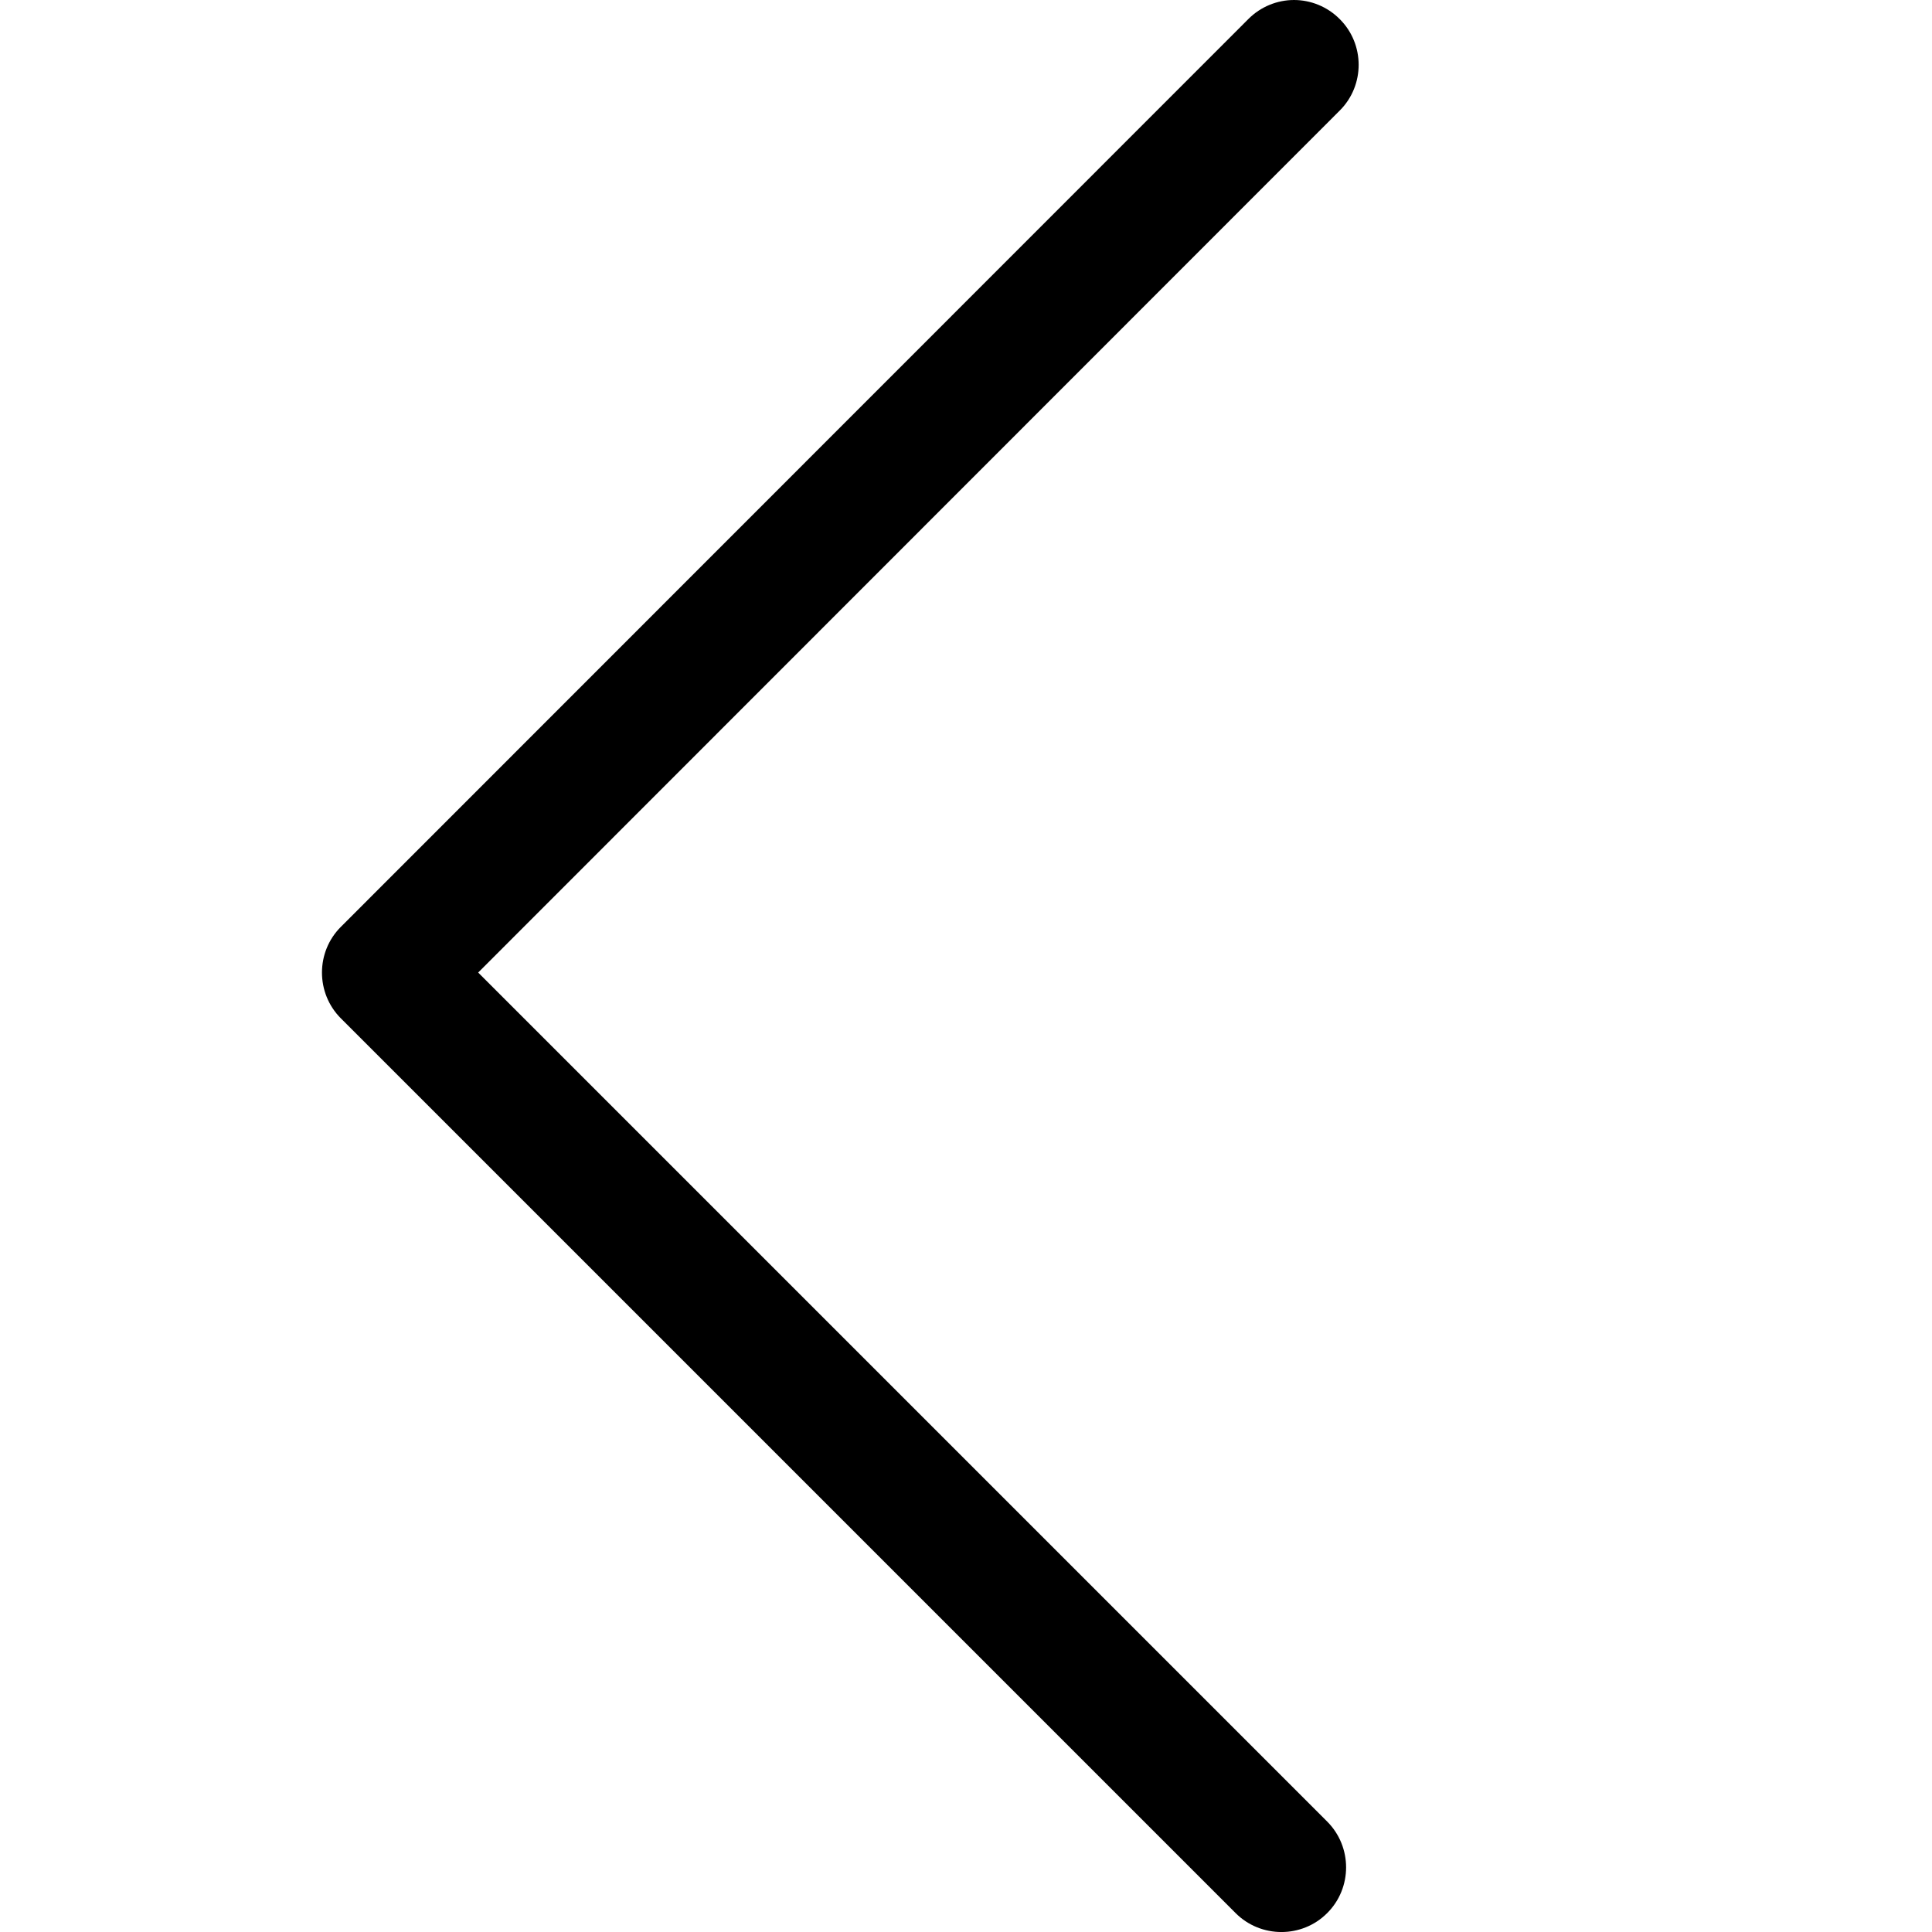
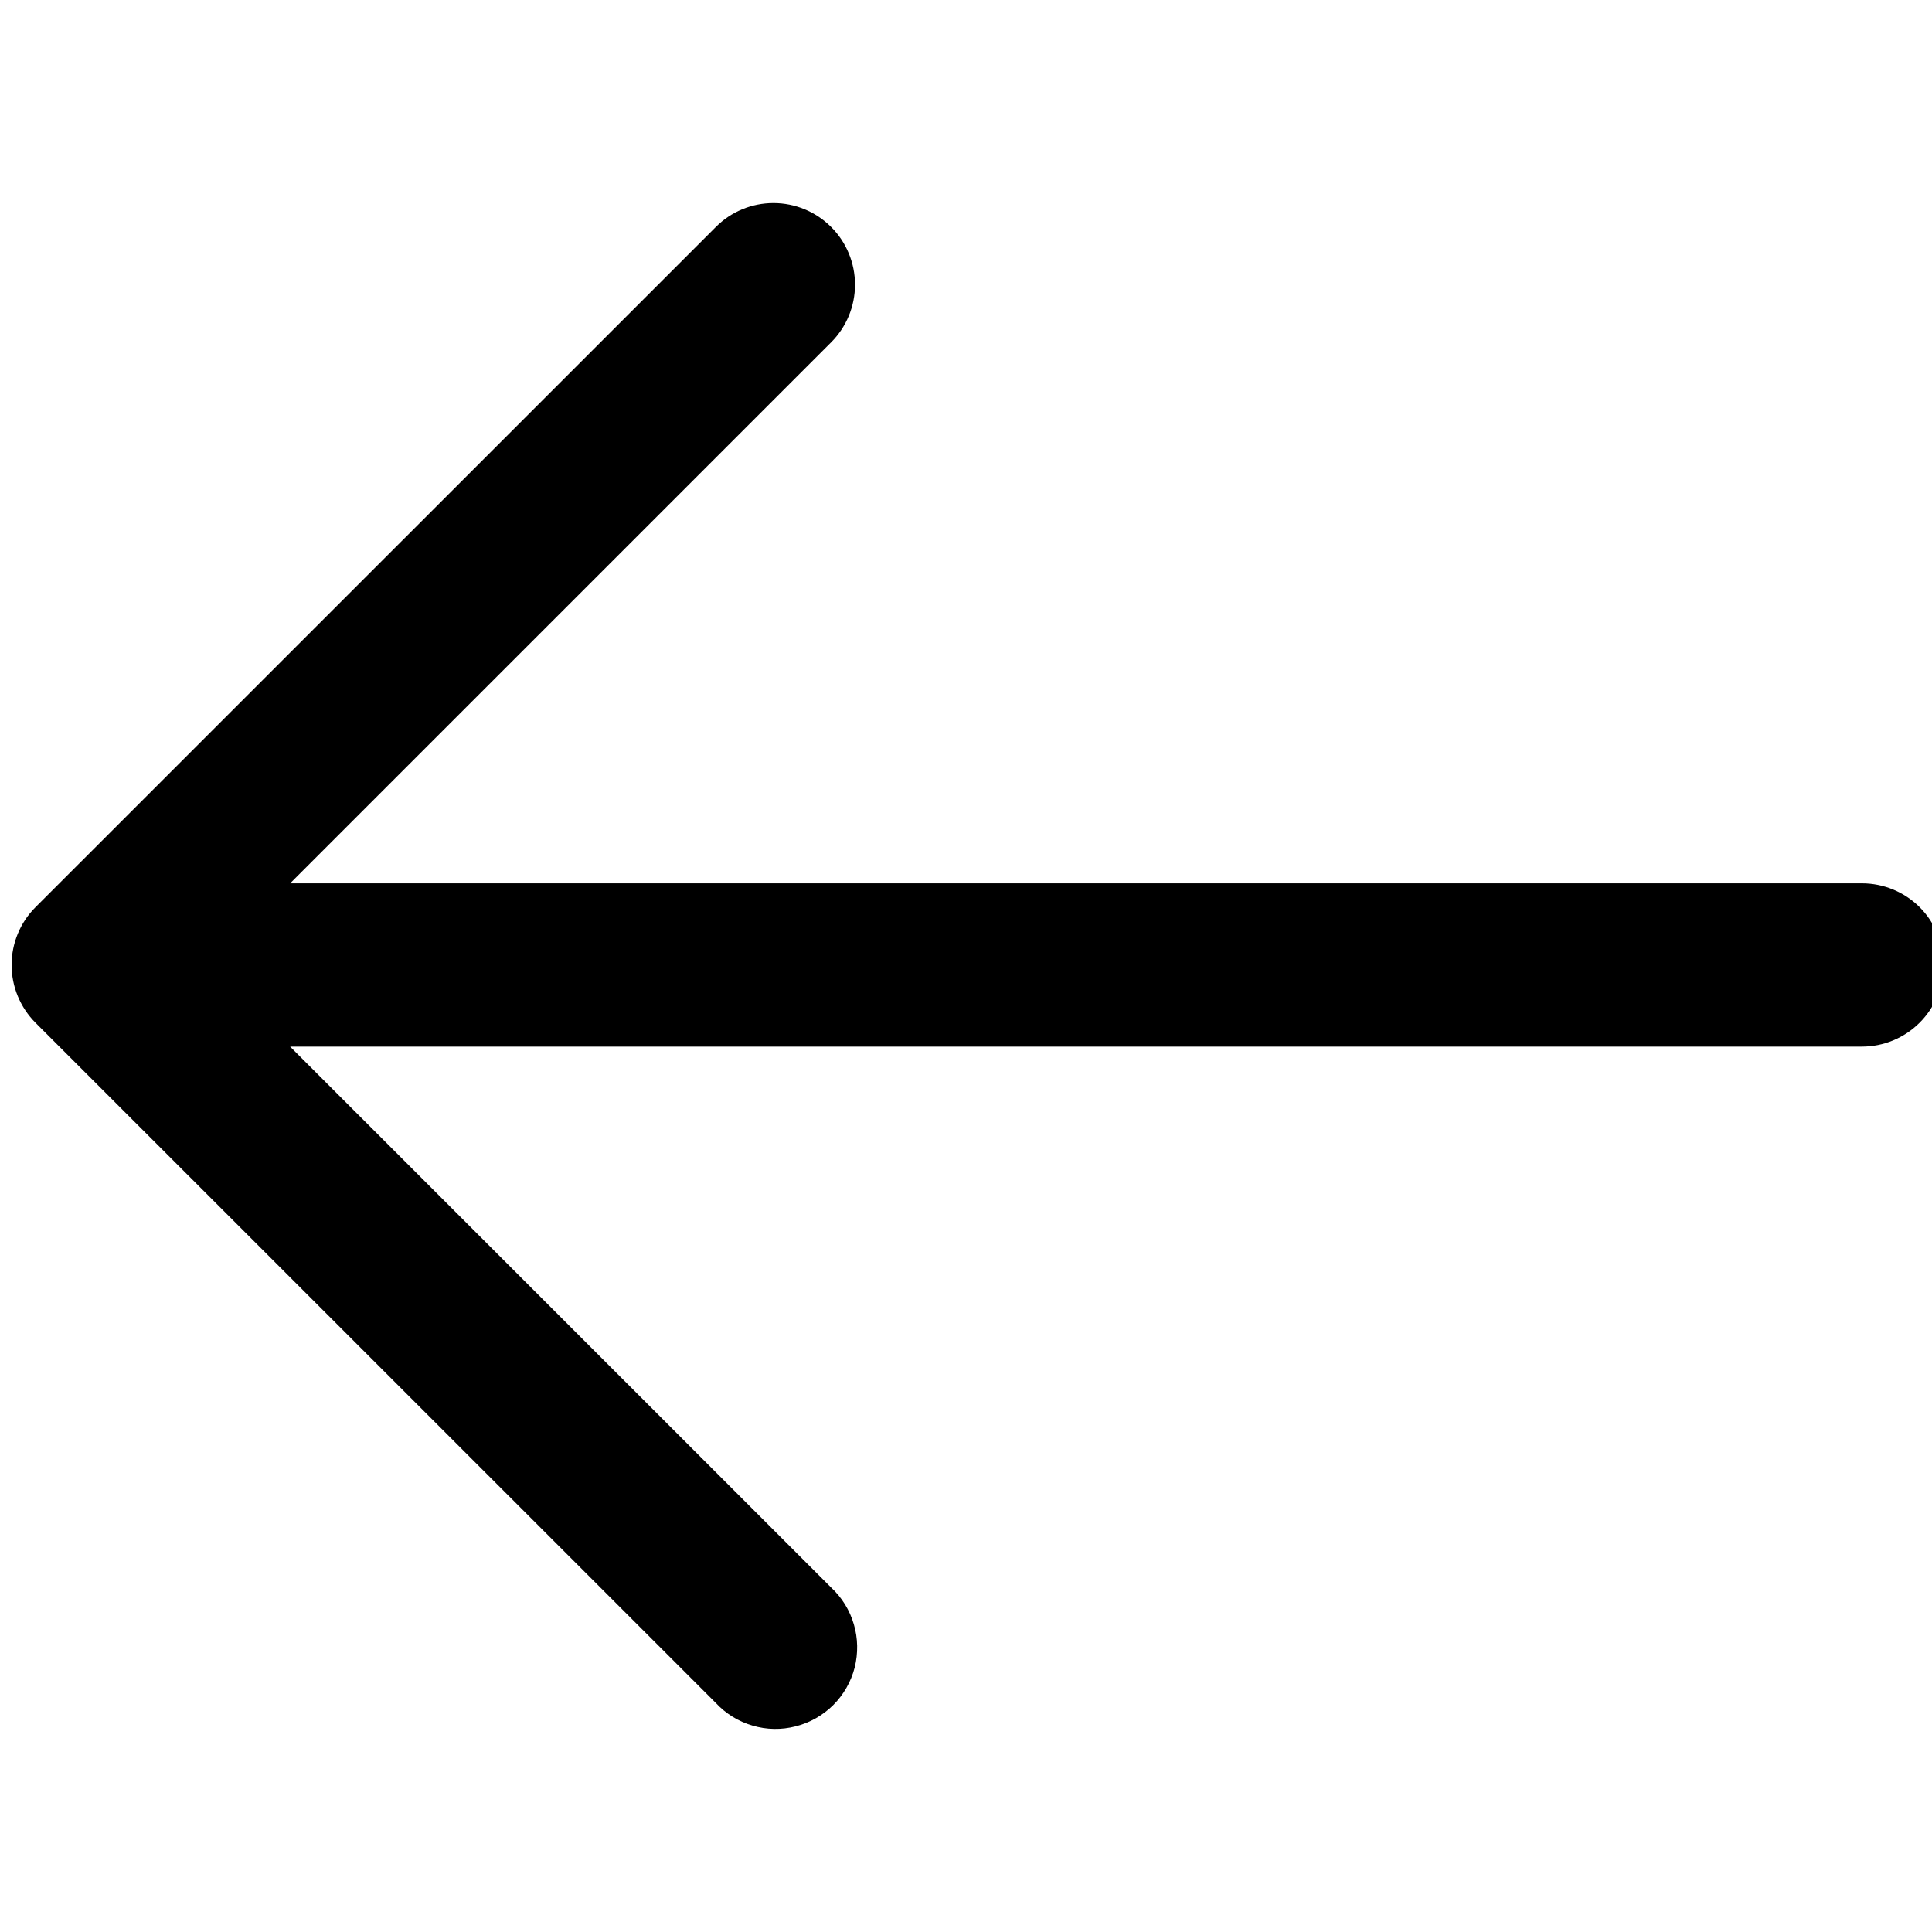
- <svg xmlns="http://www.w3.org/2000/svg" viewBox="0 0 18 18">
-   <path d="M12.056 0C12.209 0 12.365 0.06 12.482 0.178C12.717 0.412 12.717 0.796 12.482 1.03L4.455 9.061L12.365 16.971C12.6 17.206 12.6 17.59 12.365 17.824C12.131 18.059 11.747 18.059 11.512 17.824L3.176 9.488C2.941 9.253 2.941 8.869 3.176 8.635L11.63 0.178C11.747 0.06 11.903 0 12.056 0Z" />
+ <svg xmlns="http://www.w3.org/2000/svg" viewBox="0 0 18 18" fill="currentColor">
+   <path d="M7.744 2.115C7.886 2.257 7.966 2.45 7.966 2.652C7.966 2.854 7.886 3.047 7.744 3.189L2.703 8.23L17.347 8.23C17.549 8.23 17.742 8.31 17.885 8.452C18.028 8.595 18.108 8.789 18.108 8.99C18.108 9.192 18.028 9.385 17.885 9.528C17.742 9.671 17.549 9.751 17.347 9.751L2.703 9.751L7.744 14.791C7.844 14.884 7.917 15.002 7.955 15.133C7.994 15.264 7.996 15.403 7.963 15.536C7.929 15.668 7.86 15.789 7.763 15.886C7.666 15.982 7.545 16.051 7.413 16.084C7.281 16.118 7.142 16.116 7.011 16.077C6.88 16.039 6.762 15.966 6.669 15.866L0.33 9.528C0.188 9.385 0.108 9.192 0.108 8.99C0.108 8.789 0.188 8.595 0.33 8.453L6.669 2.115C6.811 1.972 7.004 1.892 7.206 1.892C7.408 1.892 7.601 1.972 7.744 2.115Z" />
</svg>
